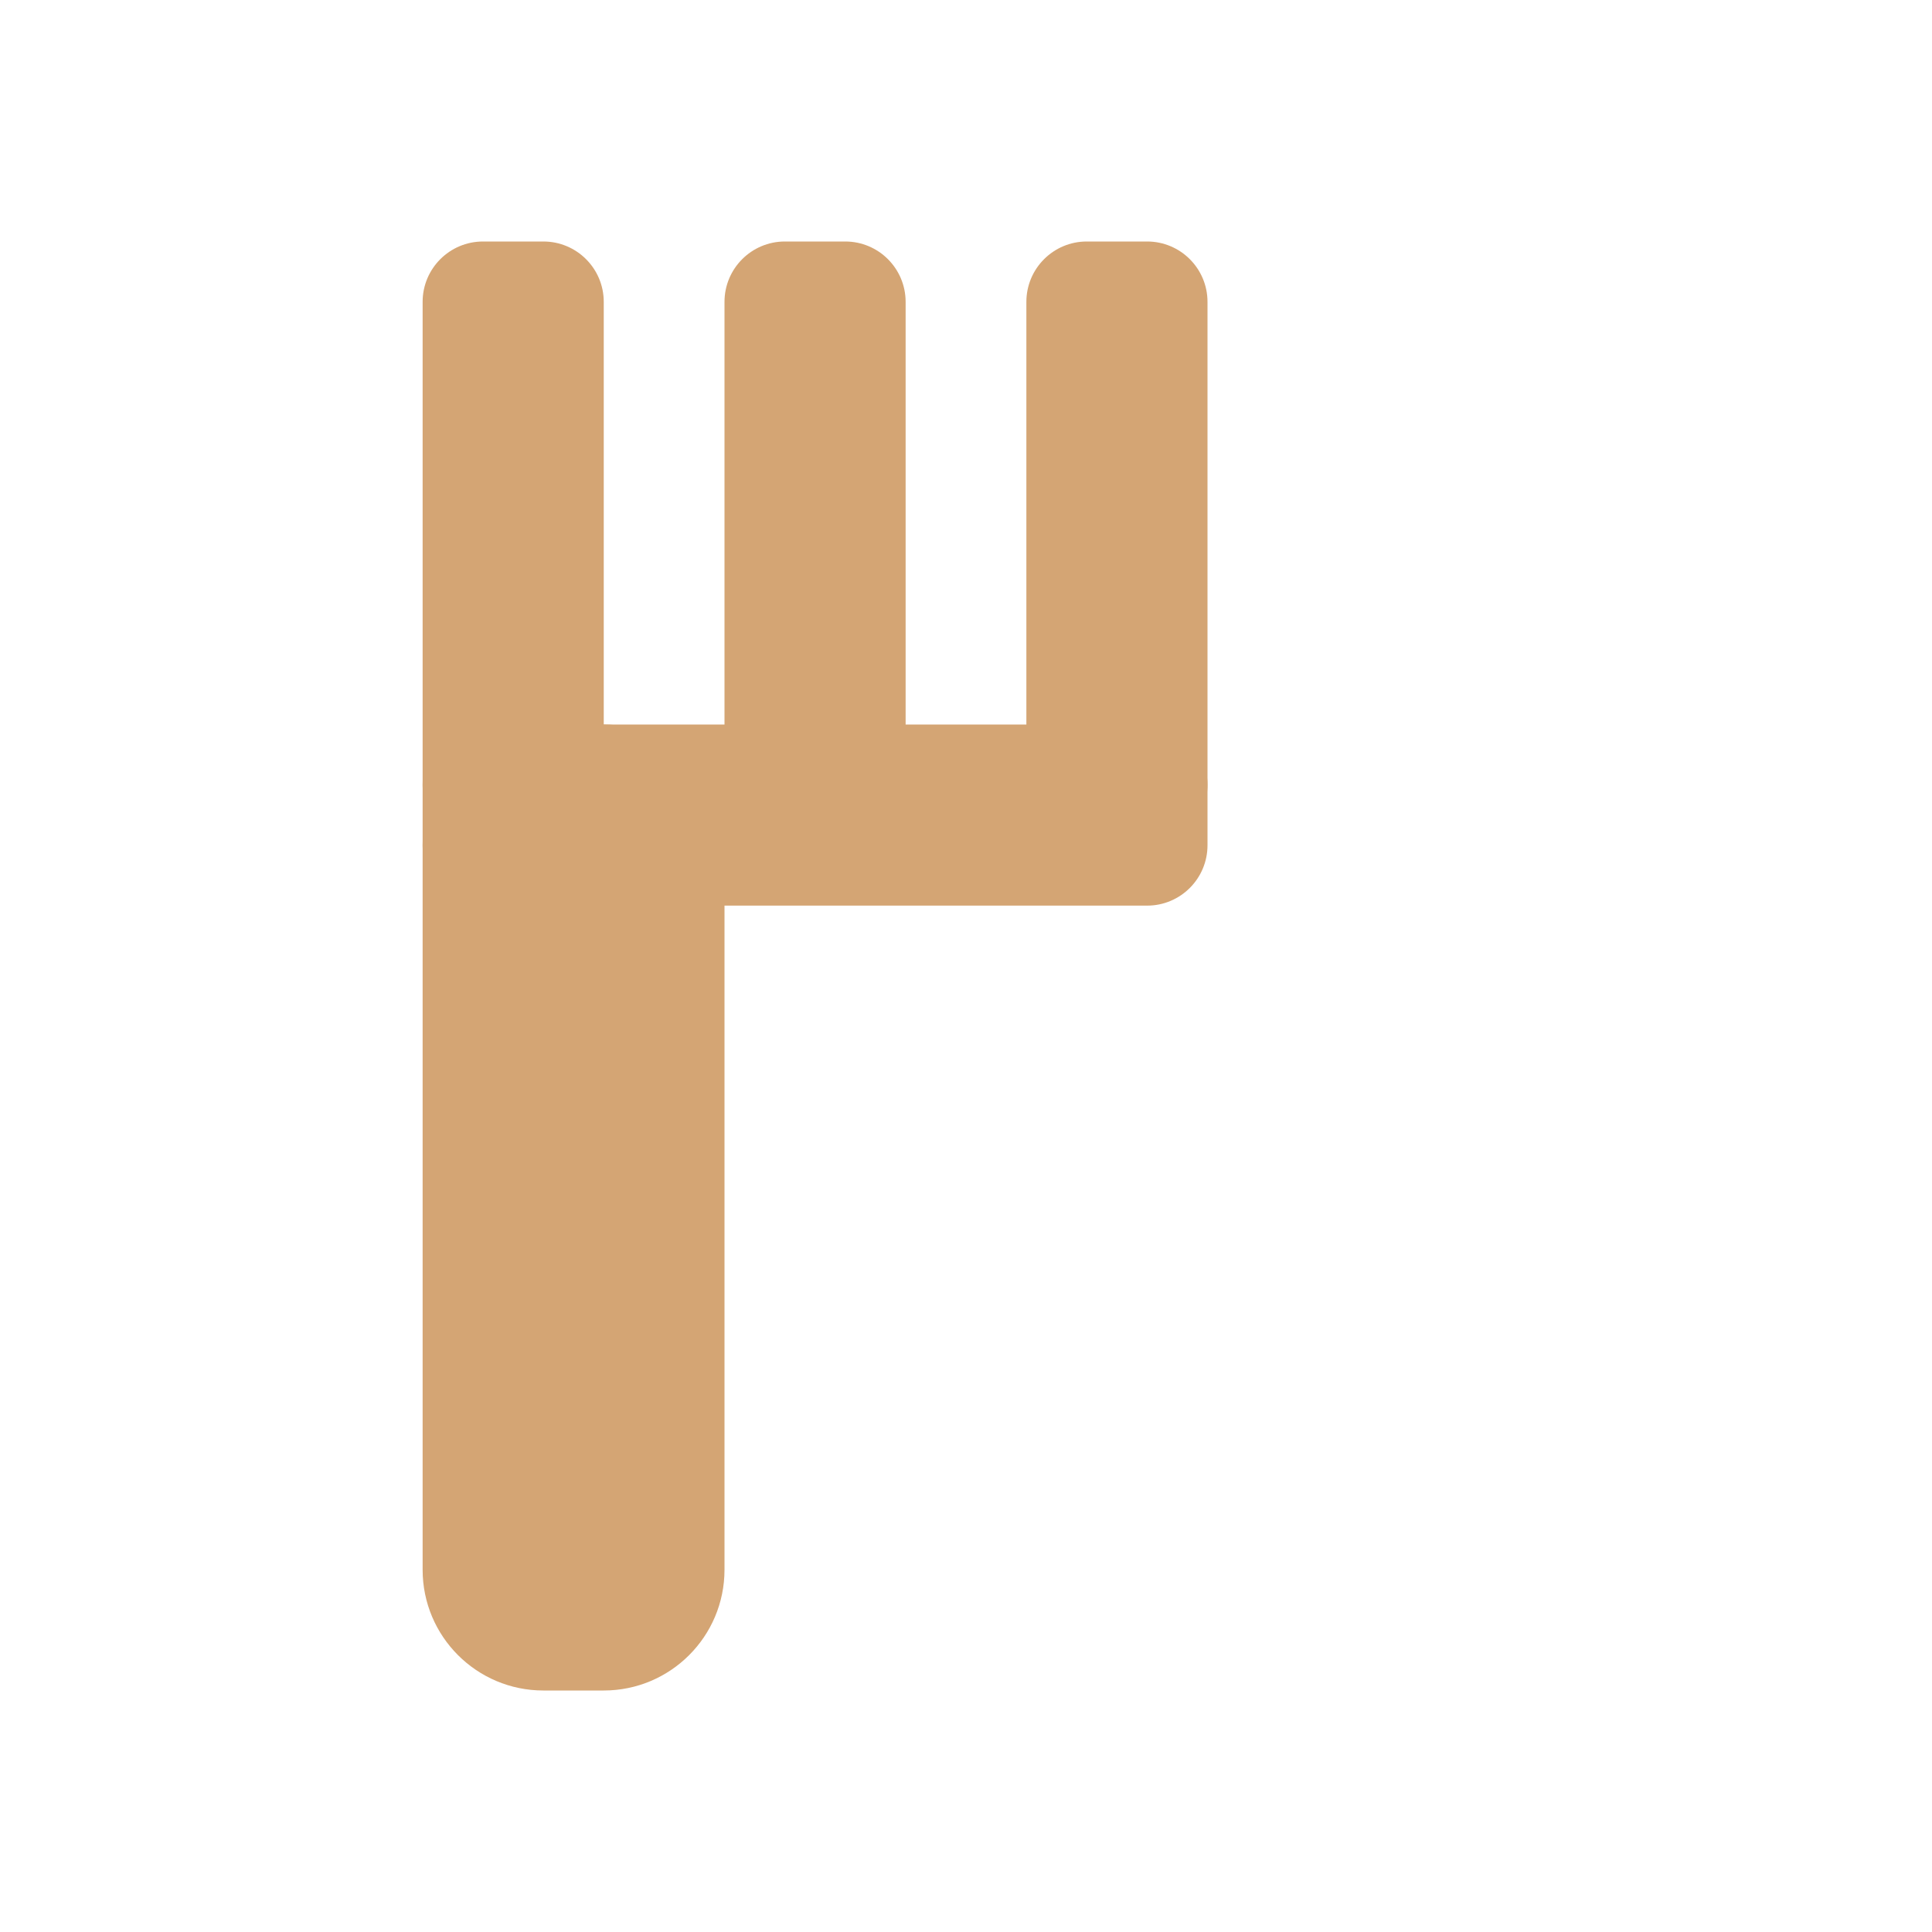
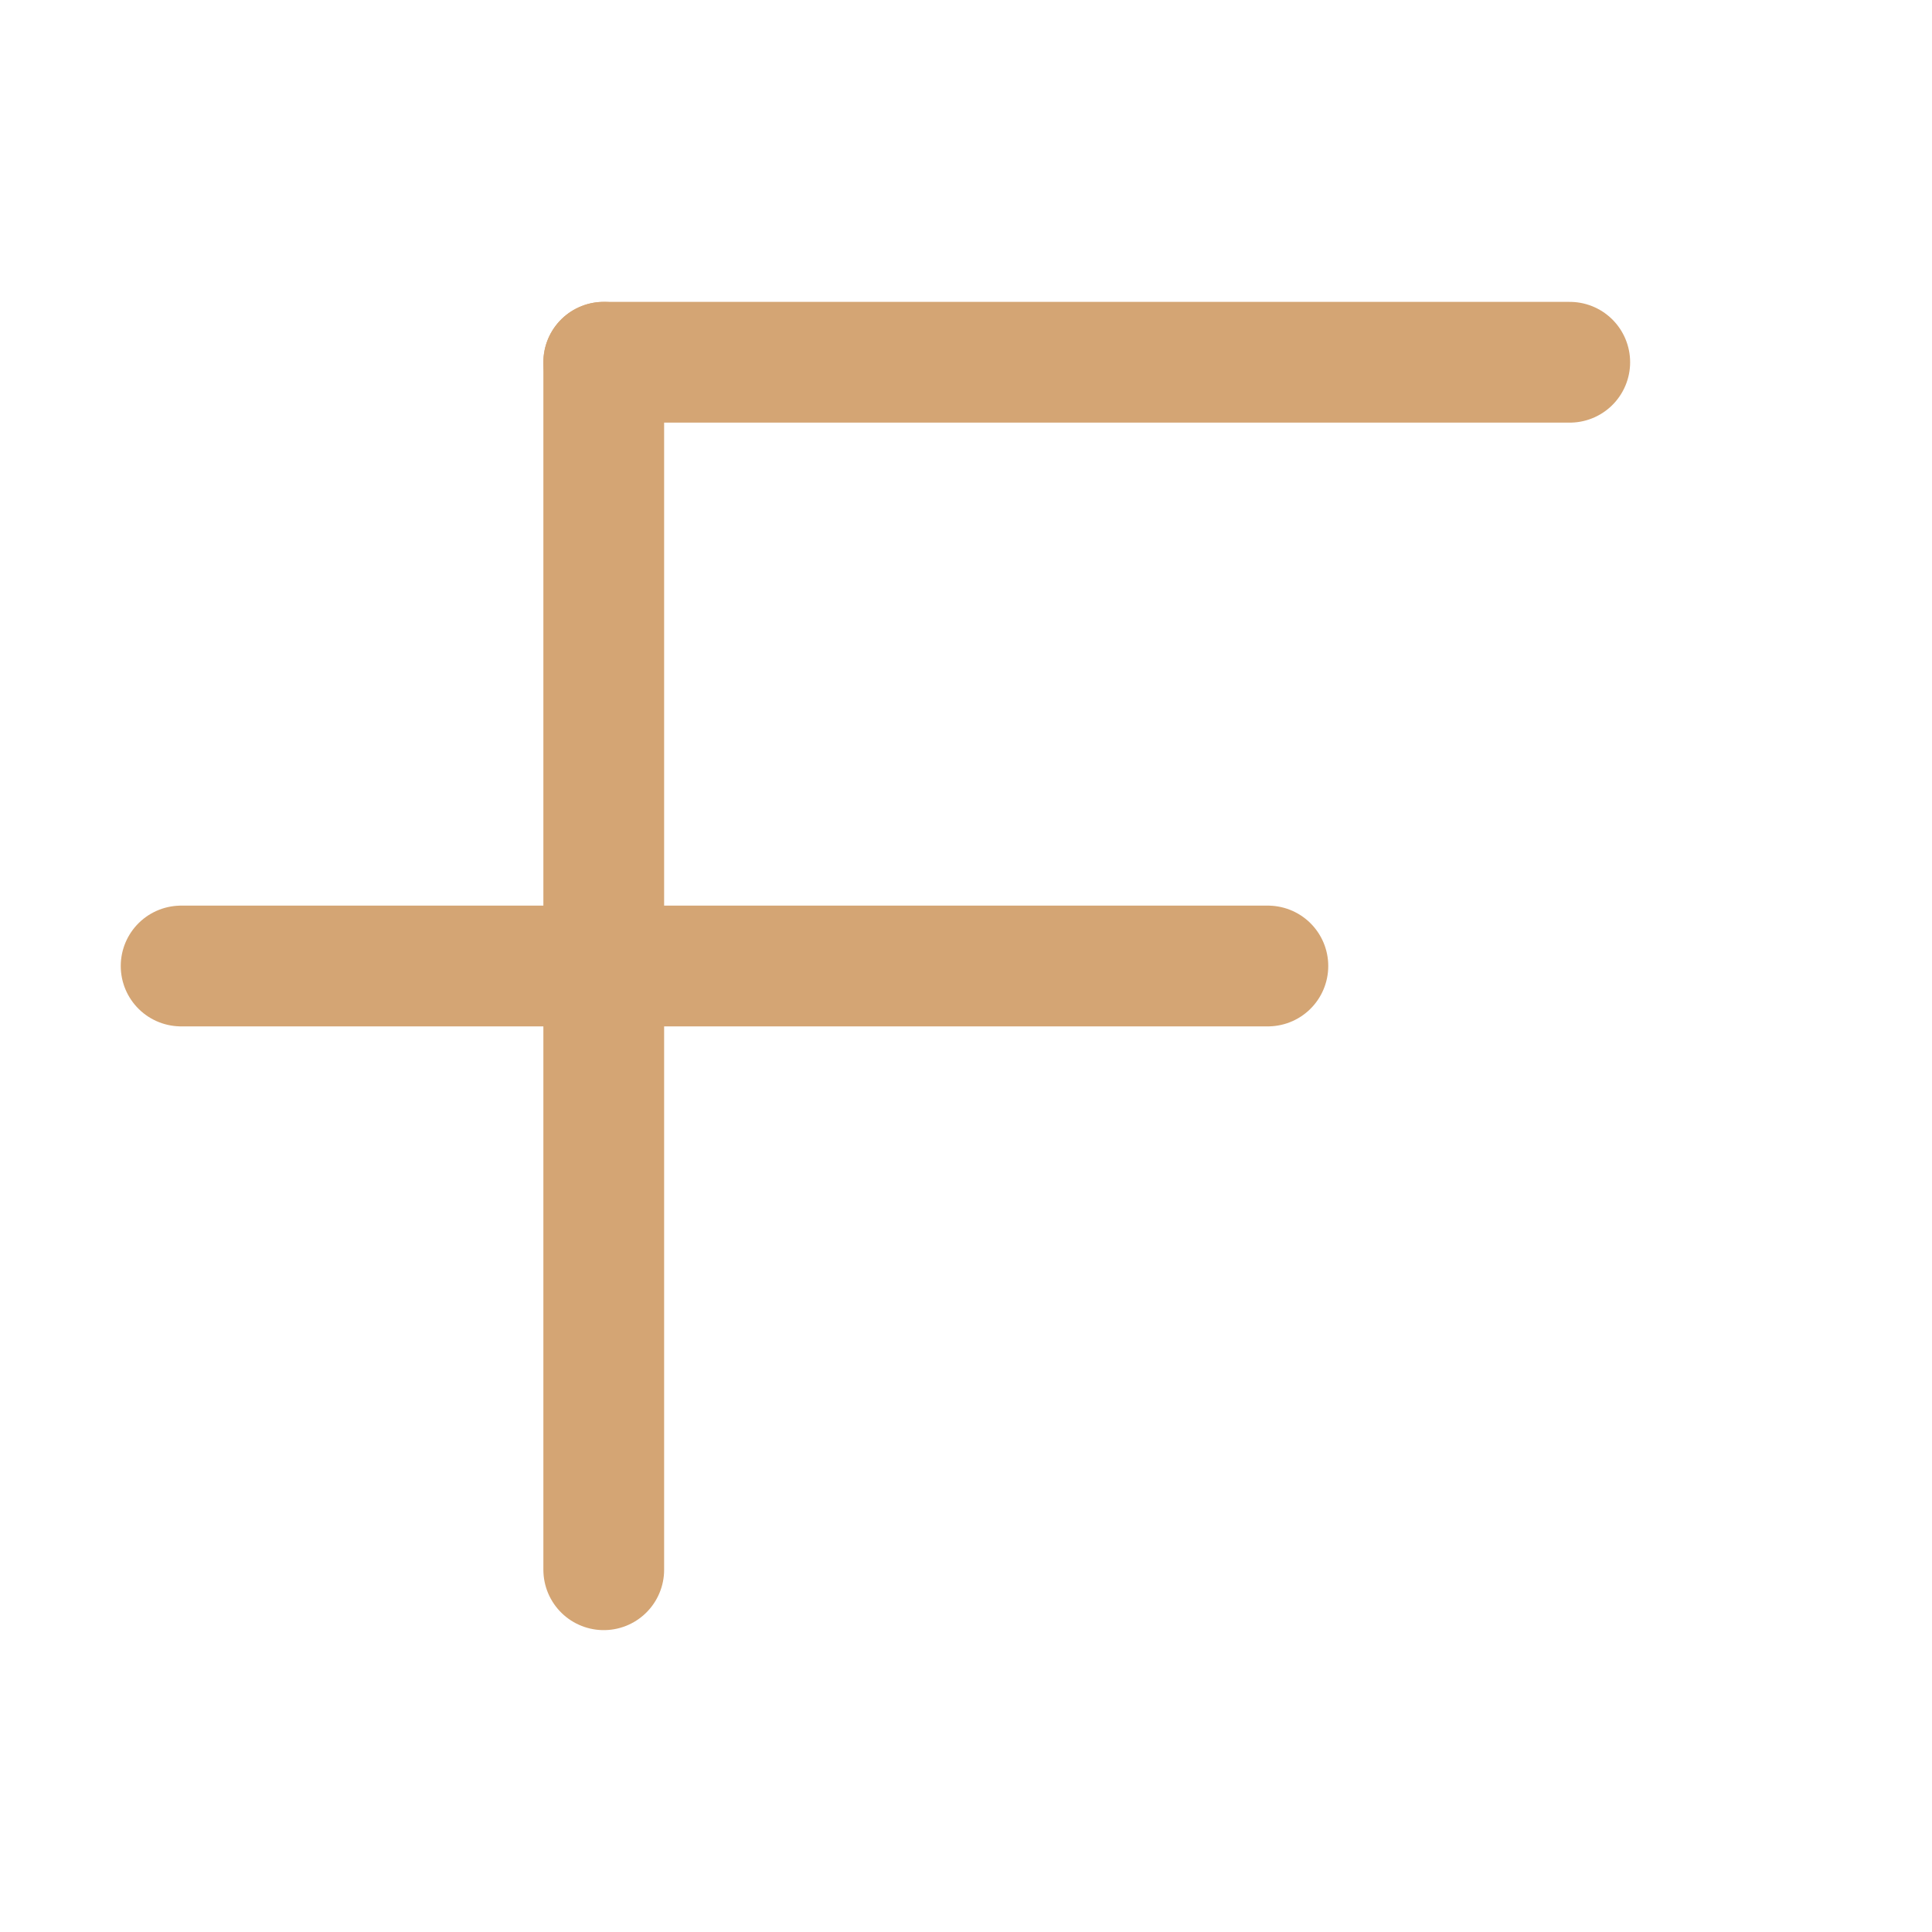
- <svg xmlns="http://www.w3.org/2000/svg" viewBox="0 0 32 32">
-   <rect x="7" y="12" width="5" height="16" rx="2" fill="#D4A574" />
-   <rect x="7" y="4" width="3" height="10" rx="1" fill="#D4A574" />
-   <rect x="12" y="4" width="3" height="10" rx="1" fill="#D4A574" />
-   <rect x="17" y="4" width="3" height="10" rx="1" fill="#D4A574" />
-   <rect x="7" y="12" width="13" height="3" rx="1" fill="#D4A574" />
+ <svg xmlns="http://www.w3.org/2000/svg" viewBox="0 0 32 32" fill="none">
+   <g stroke="#D4A574" stroke-width="2" stroke-linecap="round" stroke-linejoin="round">
+     <line x1="3" y1="16" x2="10" y2="16" />
+     <line x1="10" y1="6" x2="10" y2="26" />
+     <line x1="10" y1="6" x2="26" y2="6" />
+     <line x1="10" y1="16" x2="21" y2="16" />
+   </g>
</svg>
